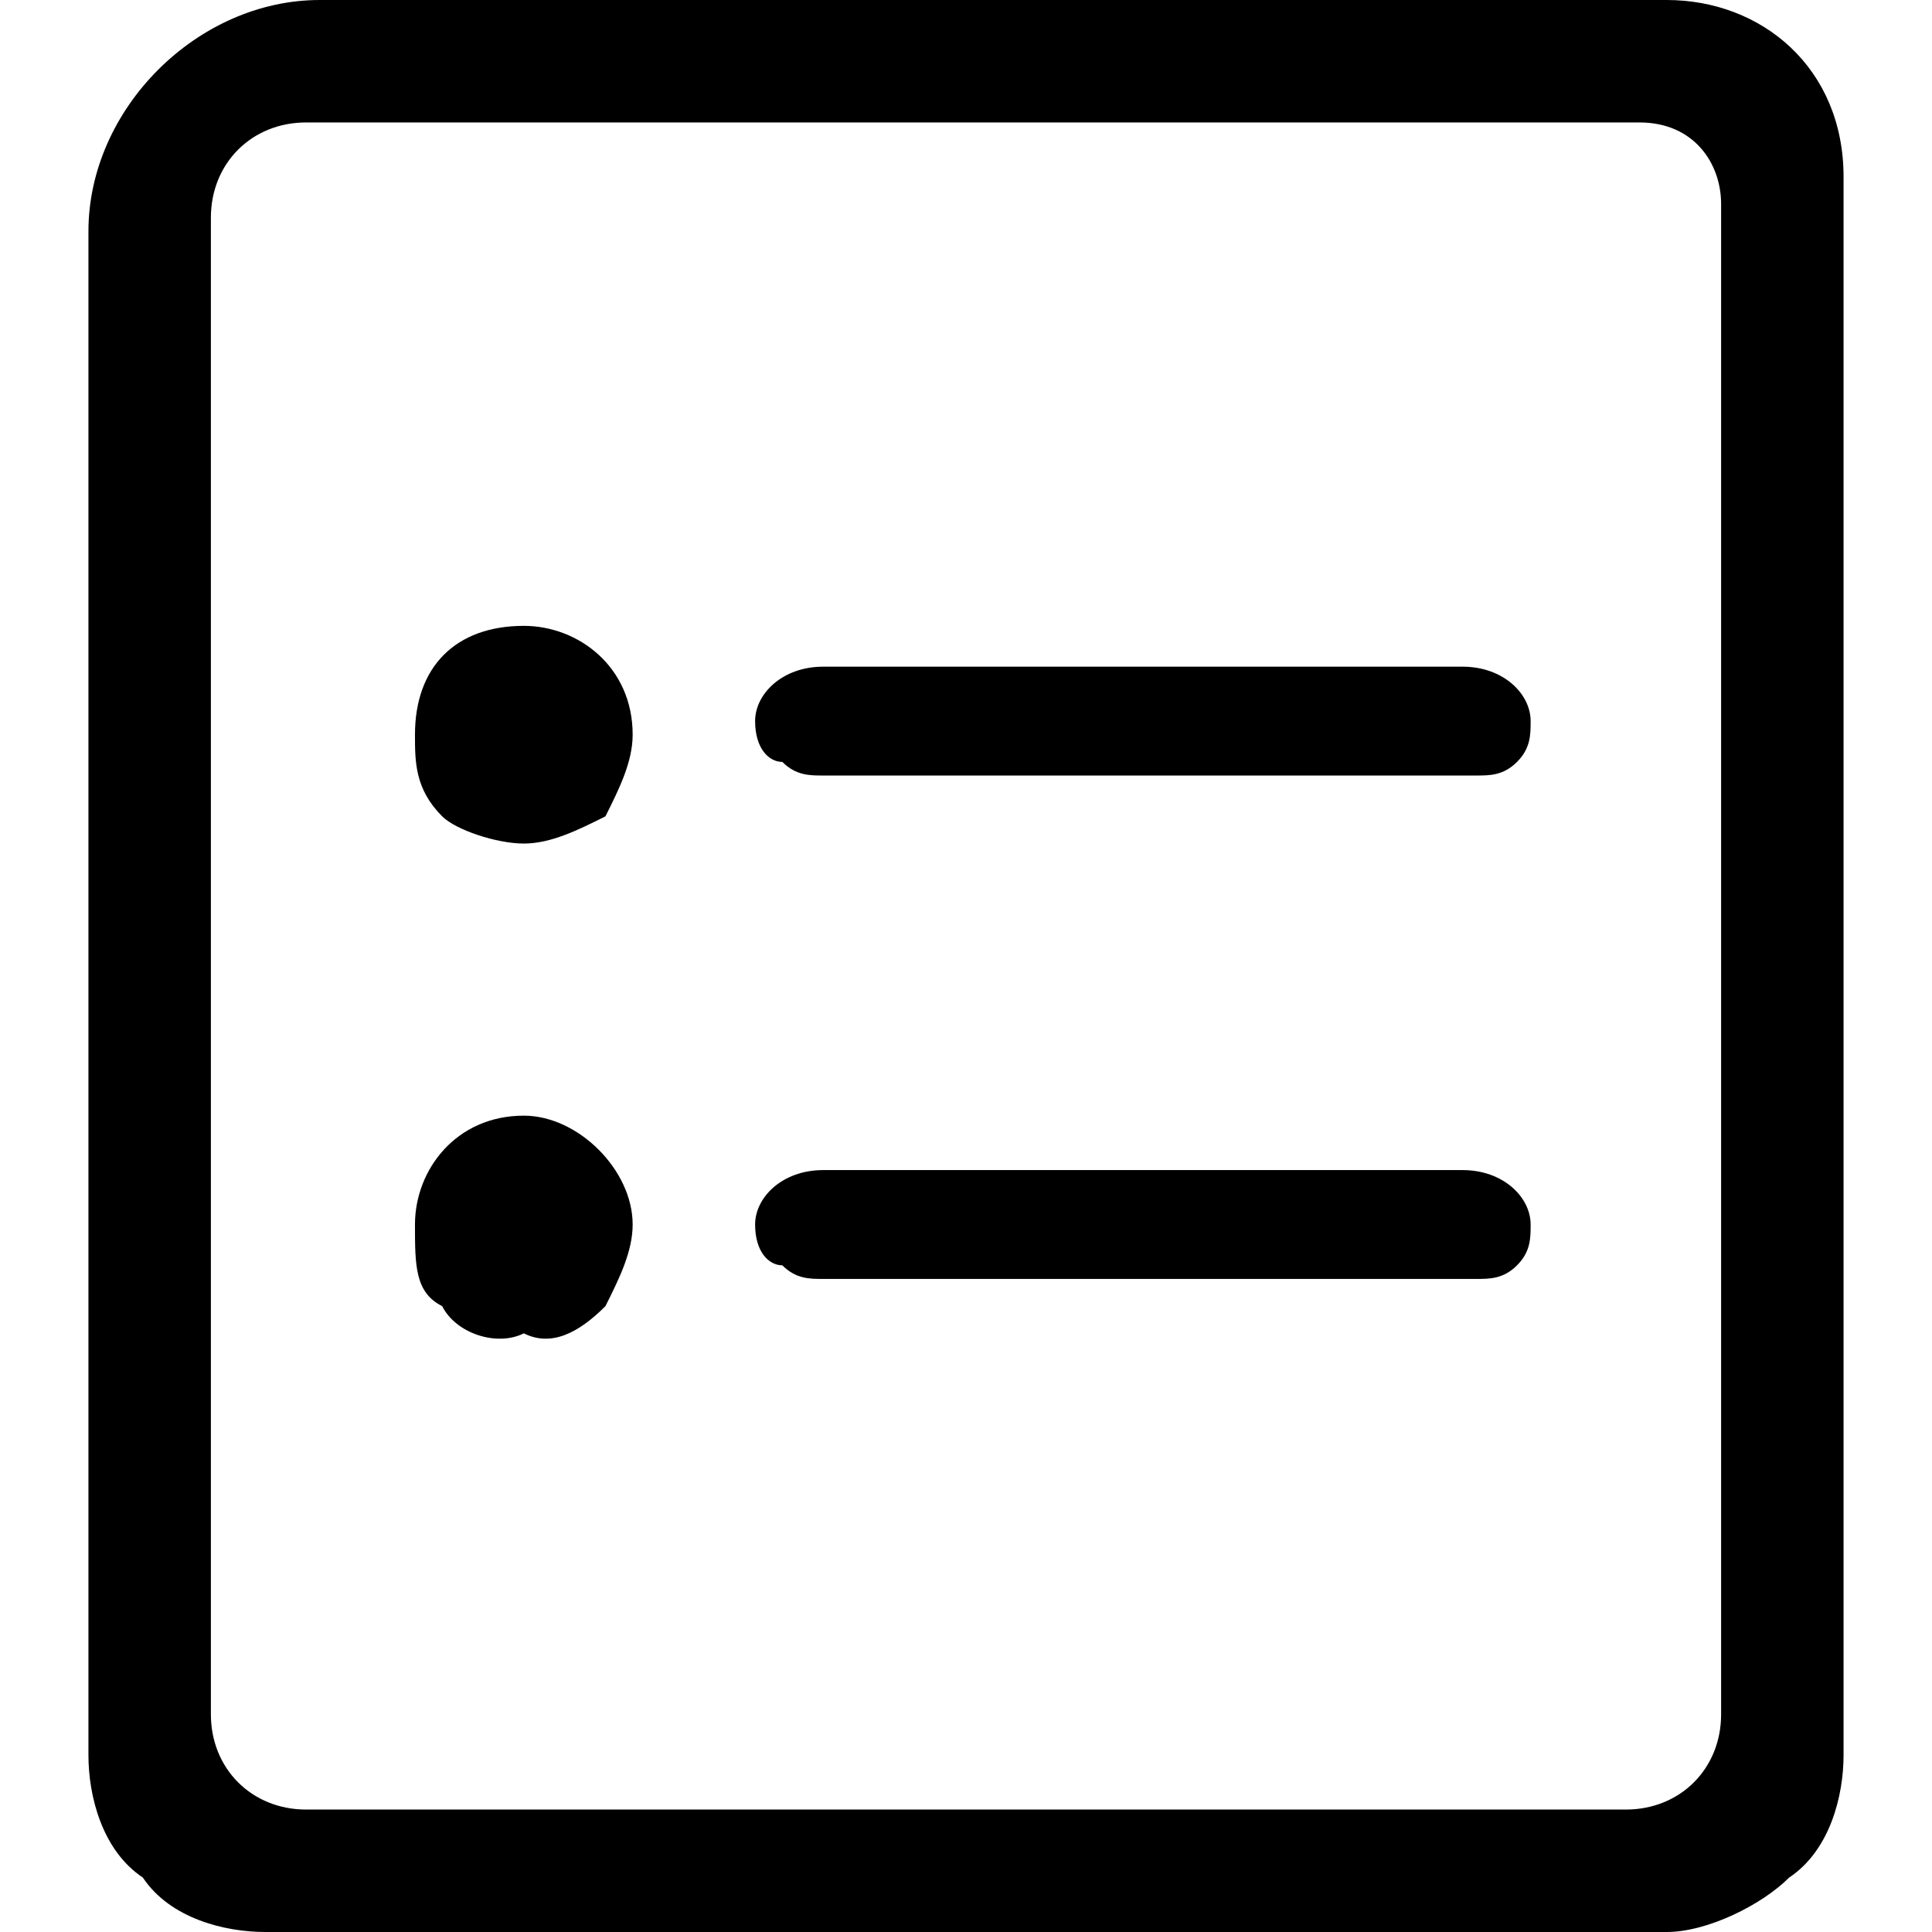
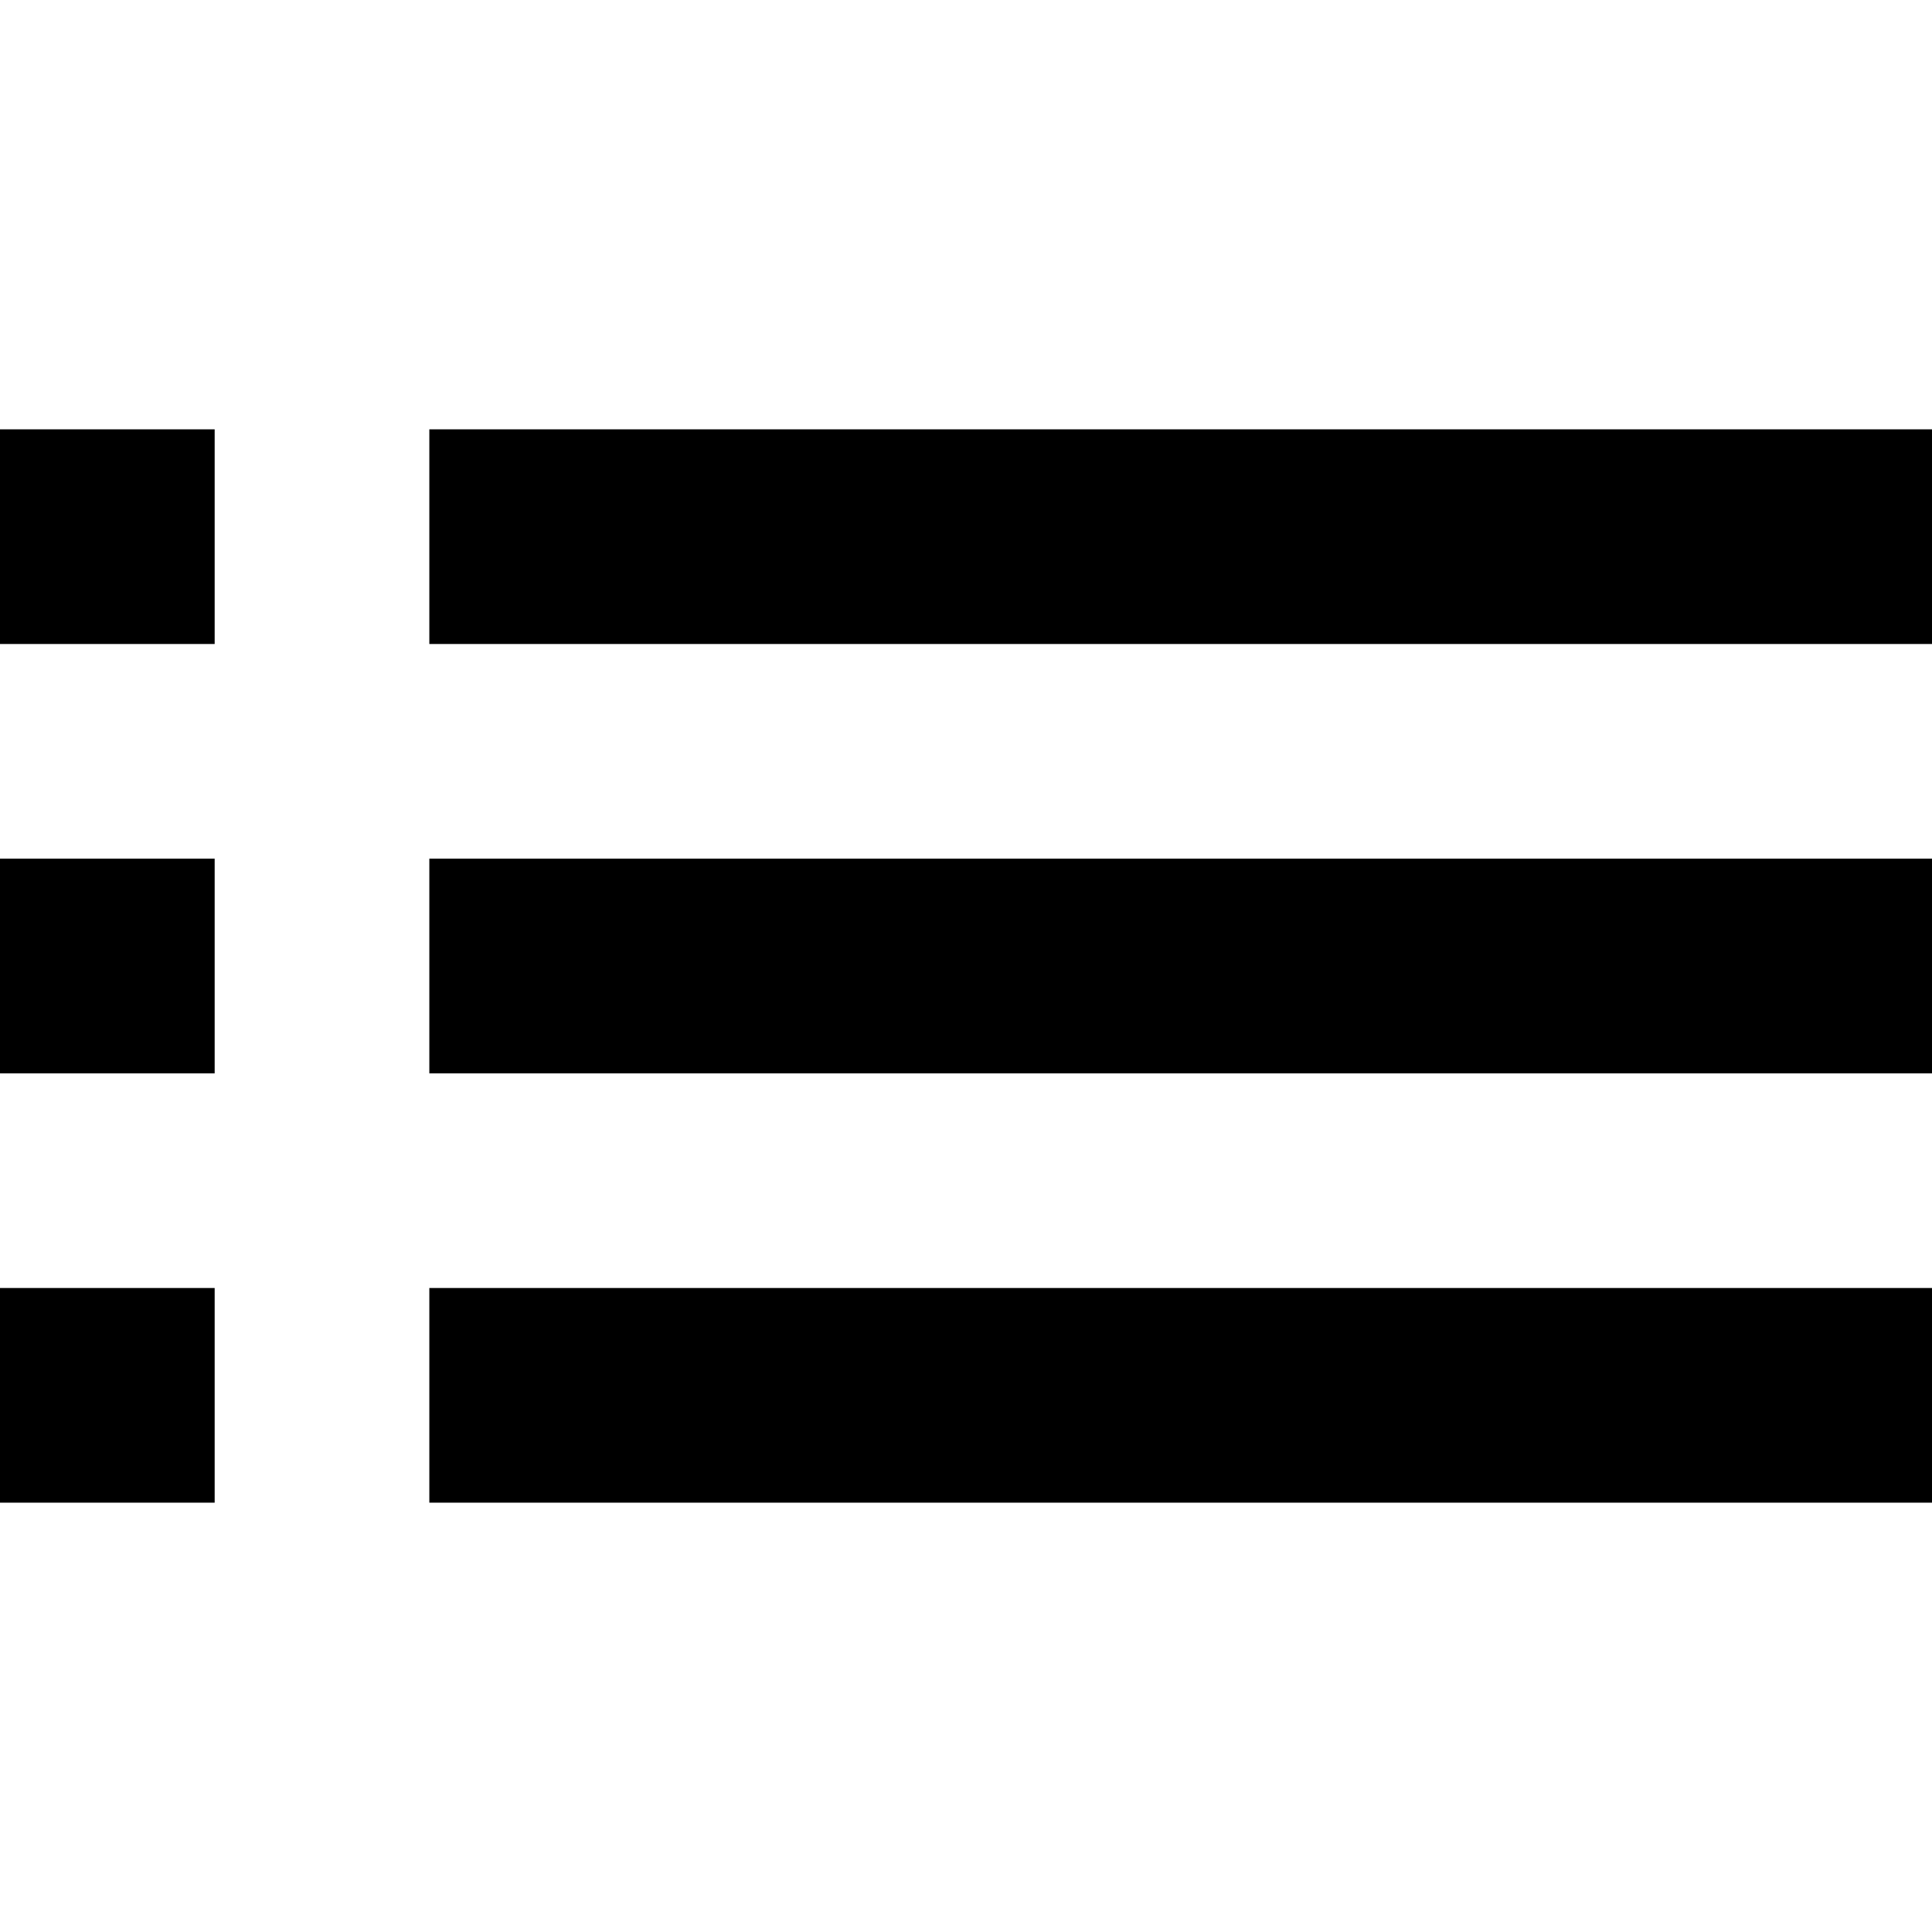
- <svg xmlns="http://www.w3.org/2000/svg" viewBox="0 0 12.9 14.2" aria-labelledby="title" width="1em" height="1em" fill="currentColor">
-   <path d="M11.6,0c0.7,0,1.3,0.5,1.3,1.3v11.6c0,0.3-0.1,0.7-0.4,0.9c-0.2,0.2-0.6,0.4-0.9,0.4H1.3c-0.3,0-0.7-0.1-0.9-0.4  C0.1,13.6,0,13.2,0,12.9V1.7C0,0.8,0.8,0,1.7,0H11.6L11.6,0z M11.4,0.9c-2.4,0-9.8,0-9.8,0c-0.4,0-0.7,0.3-0.7,0.7v11  c0,0.4,0.3,0.7,0.7,0.7h9.7c0.4,0,0.7-0.3,0.7-0.7c0,0,0-8.3,0-11.1C12,1.2,11.8,0.9,11.4,0.9z M3.2,8.2C3.6,8.2,4,8.6,4,9  c0,0.2-0.1,0.4-0.2,0.6C3.6,9.8,3.4,9.9,3.2,9.8C3,9.9,2.7,9.8,2.6,9.6C2.4,9.5,2.4,9.3,2.4,9C2.4,8.6,2.7,8.2,3.2,8.2z M10.1,8.6  c0.3,0,0.5,0.2,0.5,0.4c0,0.1,0,0.2-0.1,0.3c-0.1,0.1-0.2,0.1-0.3,0.1H5.4c-0.1,0-0.2,0-0.3-0.1C5,9.3,4.9,9.2,4.9,9  c0-0.2,0.2-0.4,0.5-0.4L10.1,8.6L10.1,8.6z M3.2,4.6C3.6,4.6,4,4.9,4,5.4C4,5.6,3.9,5.8,3.8,6C3.6,6.1,3.4,6.2,3.2,6.2  C3,6.2,2.7,6.1,2.6,6C2.4,5.8,2.4,5.6,2.4,5.4C2.4,4.9,2.7,4.6,3.2,4.6z M10.1,4.9c0.3,0,0.5,0.2,0.5,0.4c0,0.1,0,0.2-0.1,0.3  c-0.1,0.1-0.2,0.1-0.3,0.1H5.4c-0.1,0-0.2,0-0.3-0.1C5,5.6,4.9,5.5,4.9,5.3c0-0.2,0.2-0.4,0.5-0.4H10.1z" />
+ <svg xmlns="http://www.w3.org/2000/svg" viewBox="0 0 18 10" aria-labelledby="title" width="1em" height="1em" fill="currentColor">
+   <path d="M0,0 2,0 2,2 0,2Z M4,0 18,0 18,2 4,2Z M0,4 2,4 2,6 0,6Z M4,4 18,4 18,6 4,6Z M0,8 2,8 2,10 0,10Z M4,8 18,8 18,10 4,10Z" />
</svg>
